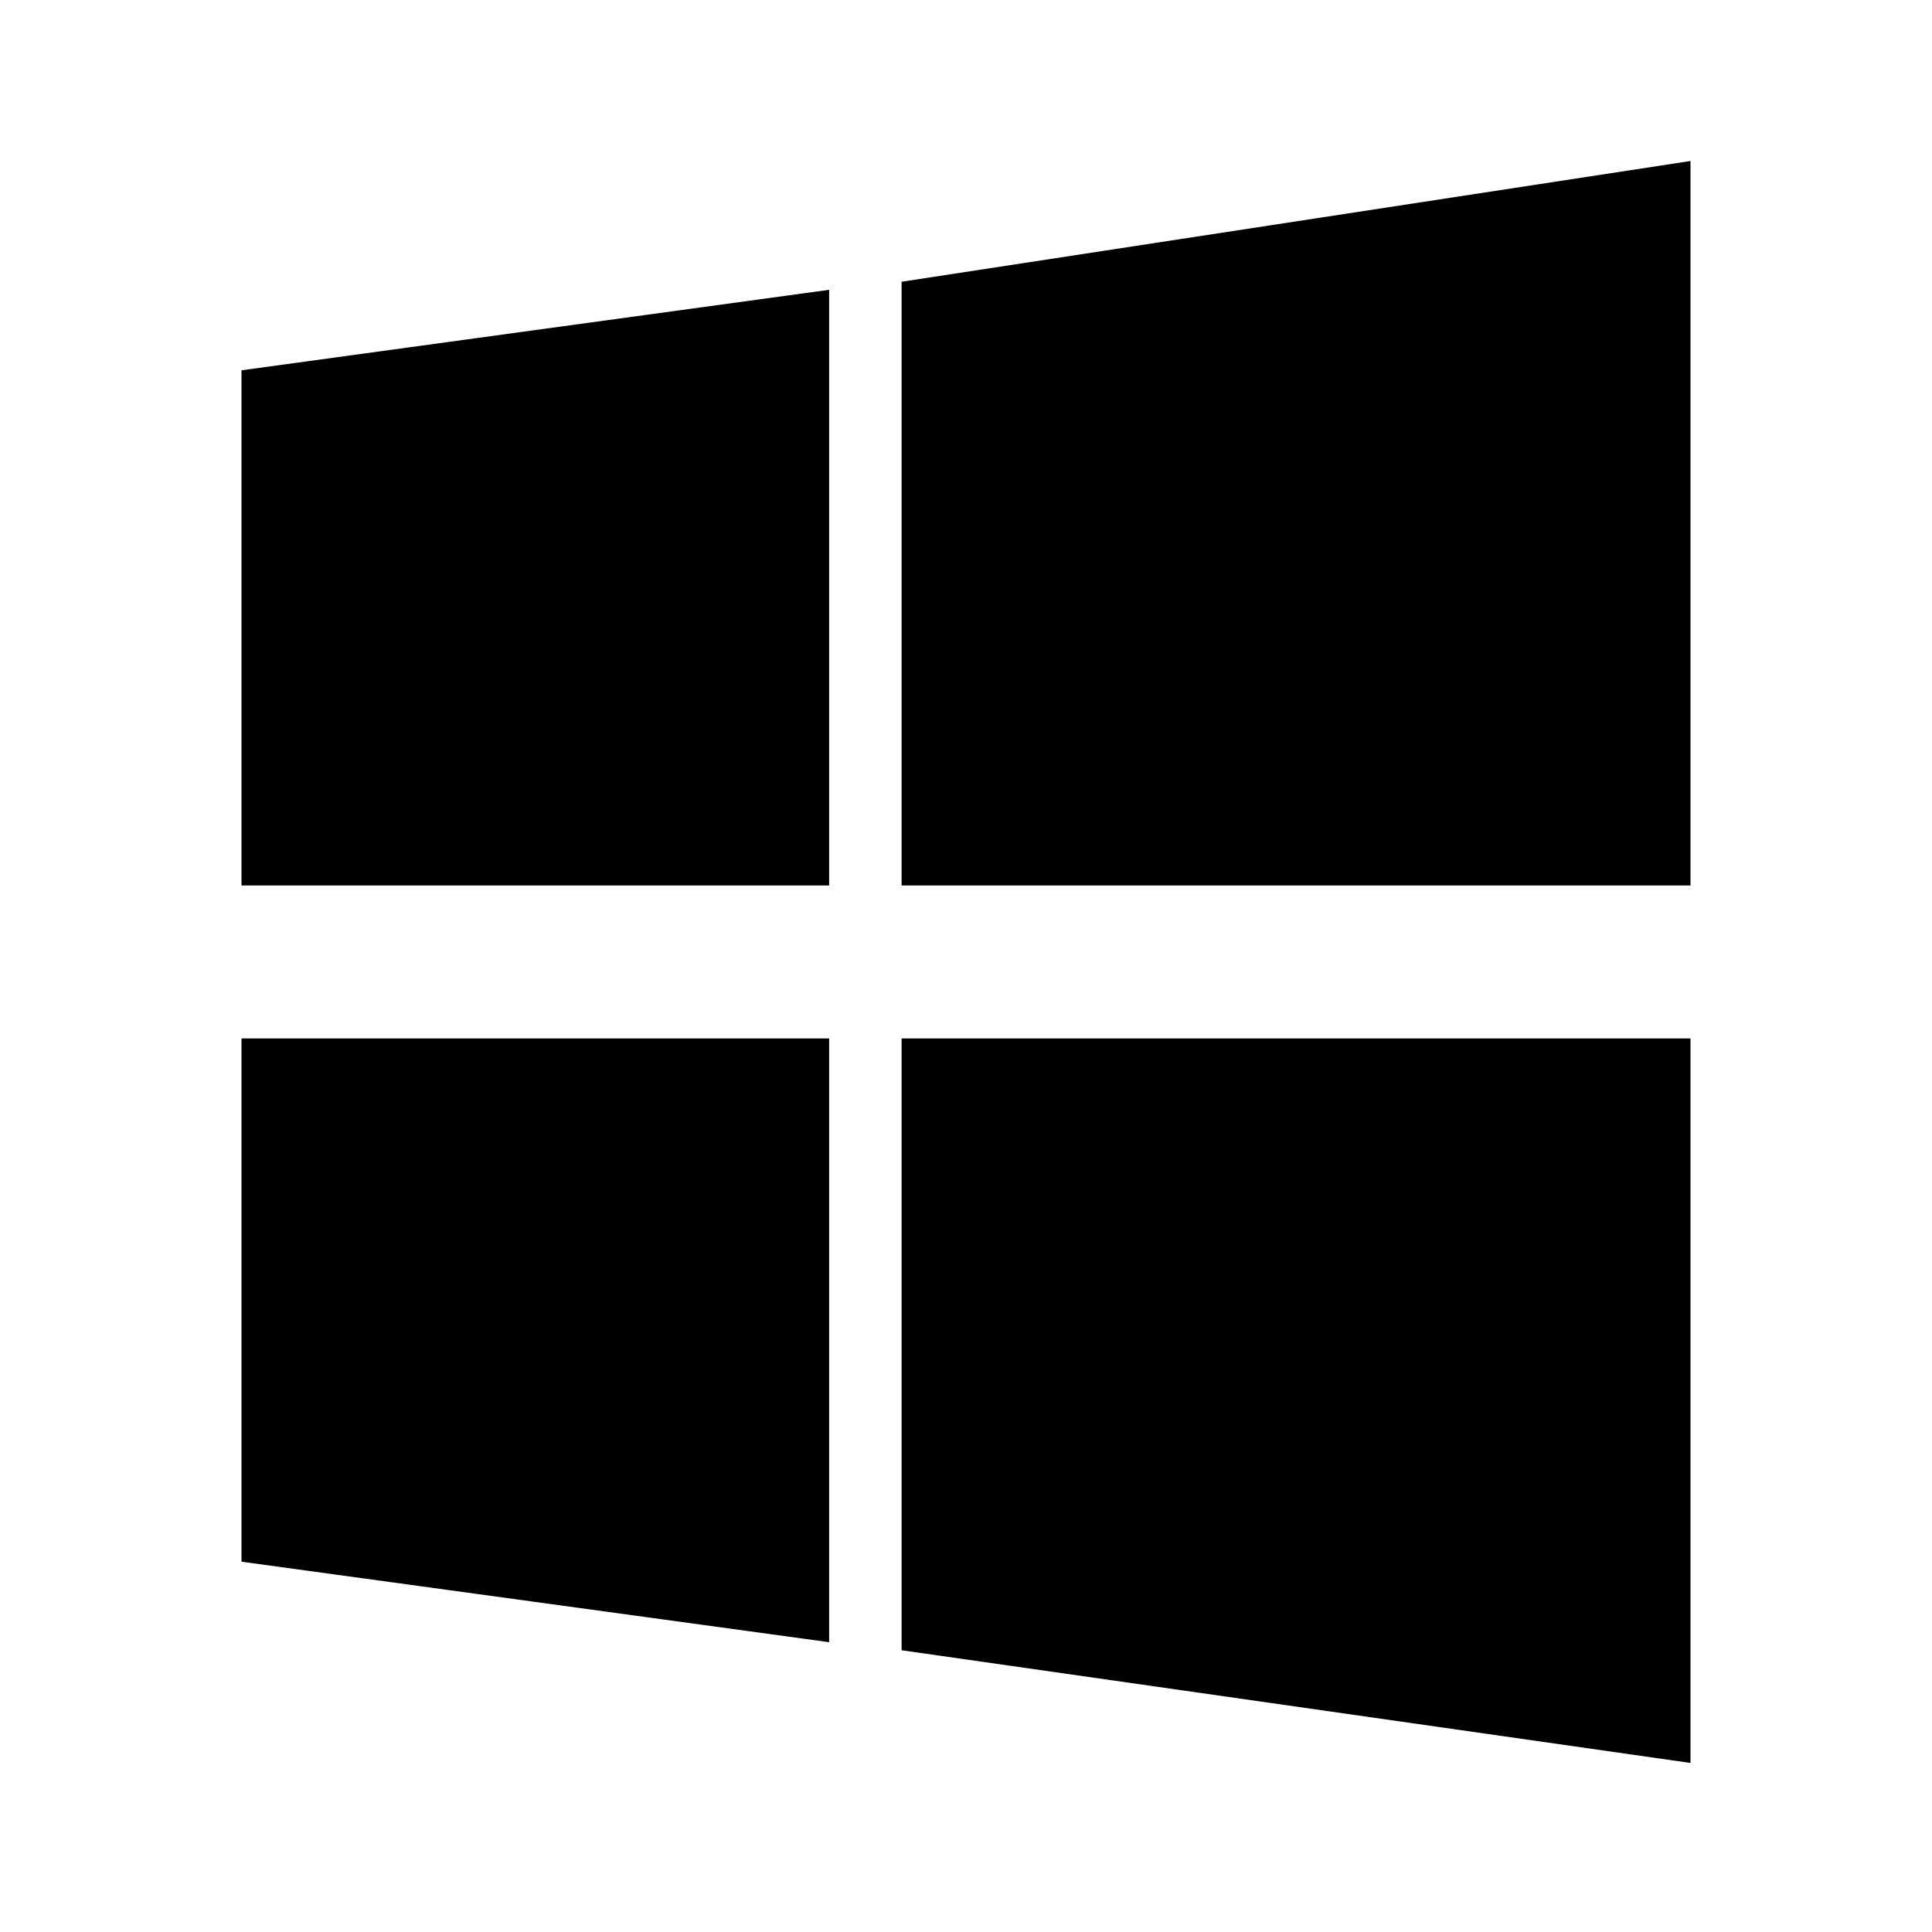
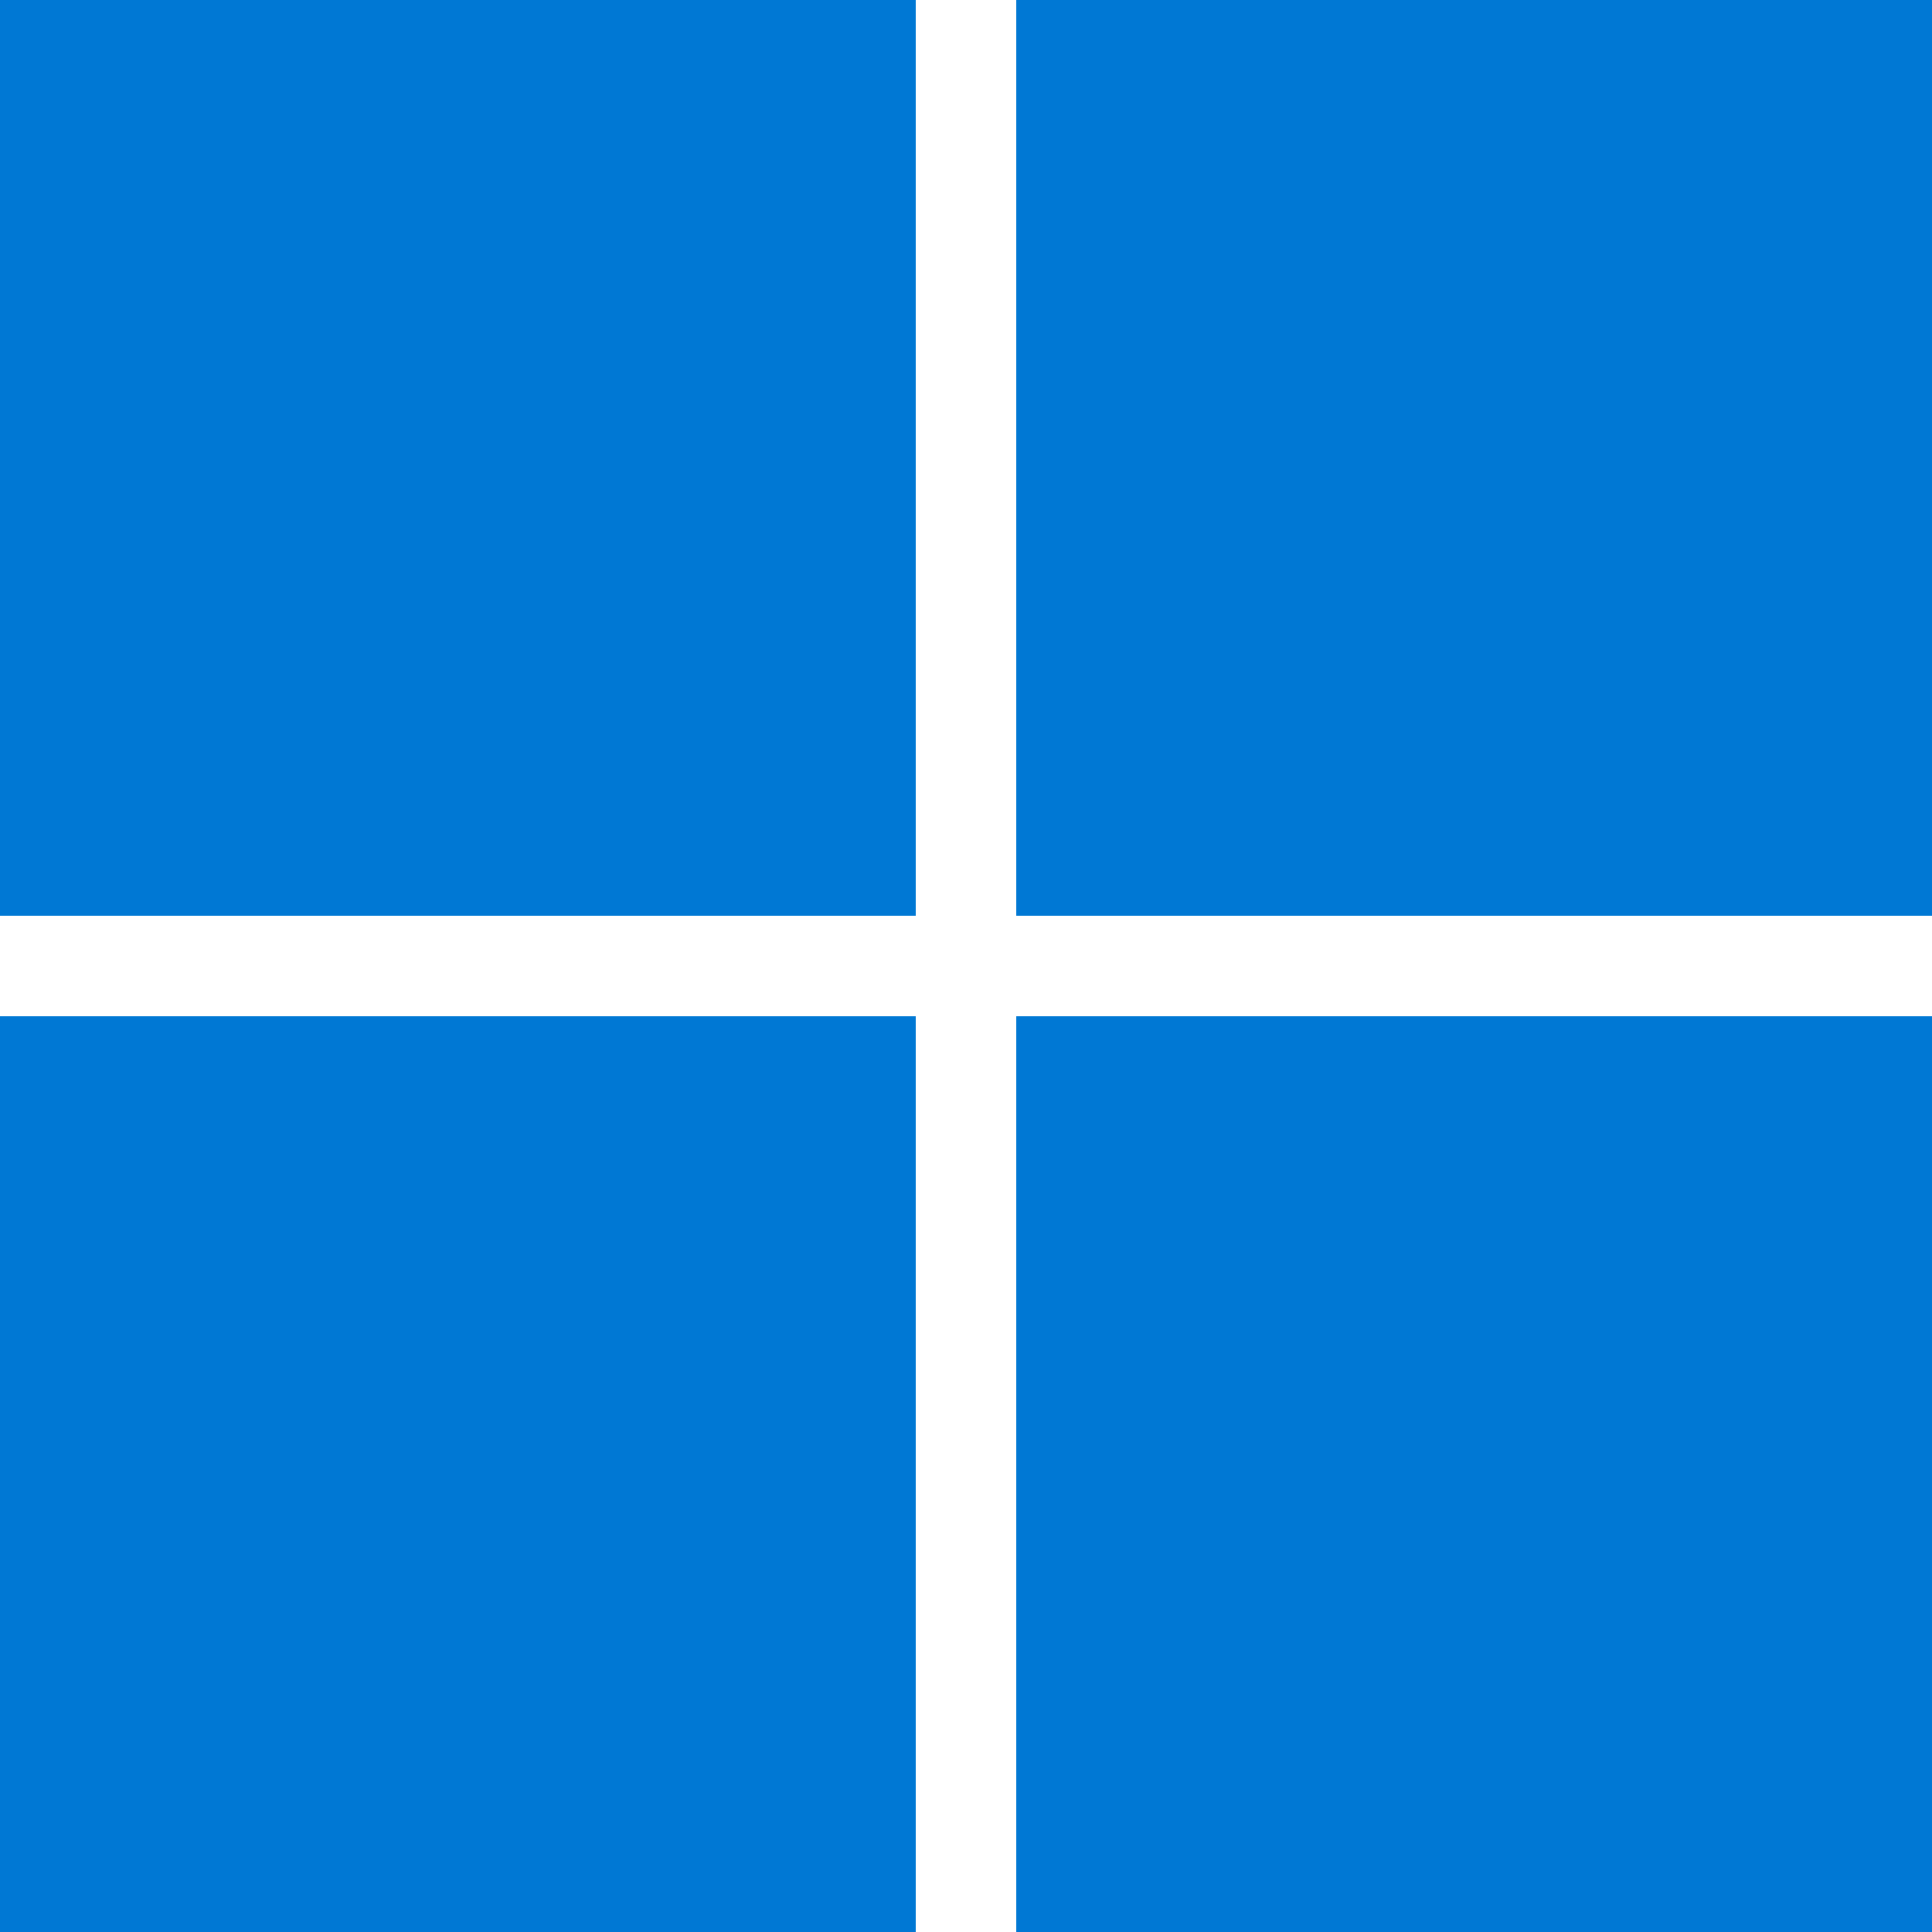
- <svg xmlns="http://www.w3.org/2000/svg" viewBox="0 0 24 24" fill="currentColor">
-   <path d="M3 4.6 10.3 3.6v7.4H3V4.6zm8.2-1.1L21 2v9H11.2V3.5zM3 12.9h7.3v7.5L3 19.4v-6.5zm8.2 0H21v9l-9.8-1.4v-7.6z" />
+ <svg xmlns="http://www.w3.org/2000/svg" viewBox="0 0 48.747 48.747" fill="#0078d4">
+   <rect x="0" y="0" width="23.105" height="23.105" />
+   <rect x="25.642" y="0" width="23.105" height="23.105" />
+   <rect x="0" y="25.642" width="23.105" height="23.105" />
+   <rect x="25.642" y="25.642" width="23.105" height="23.105" />
</svg>
